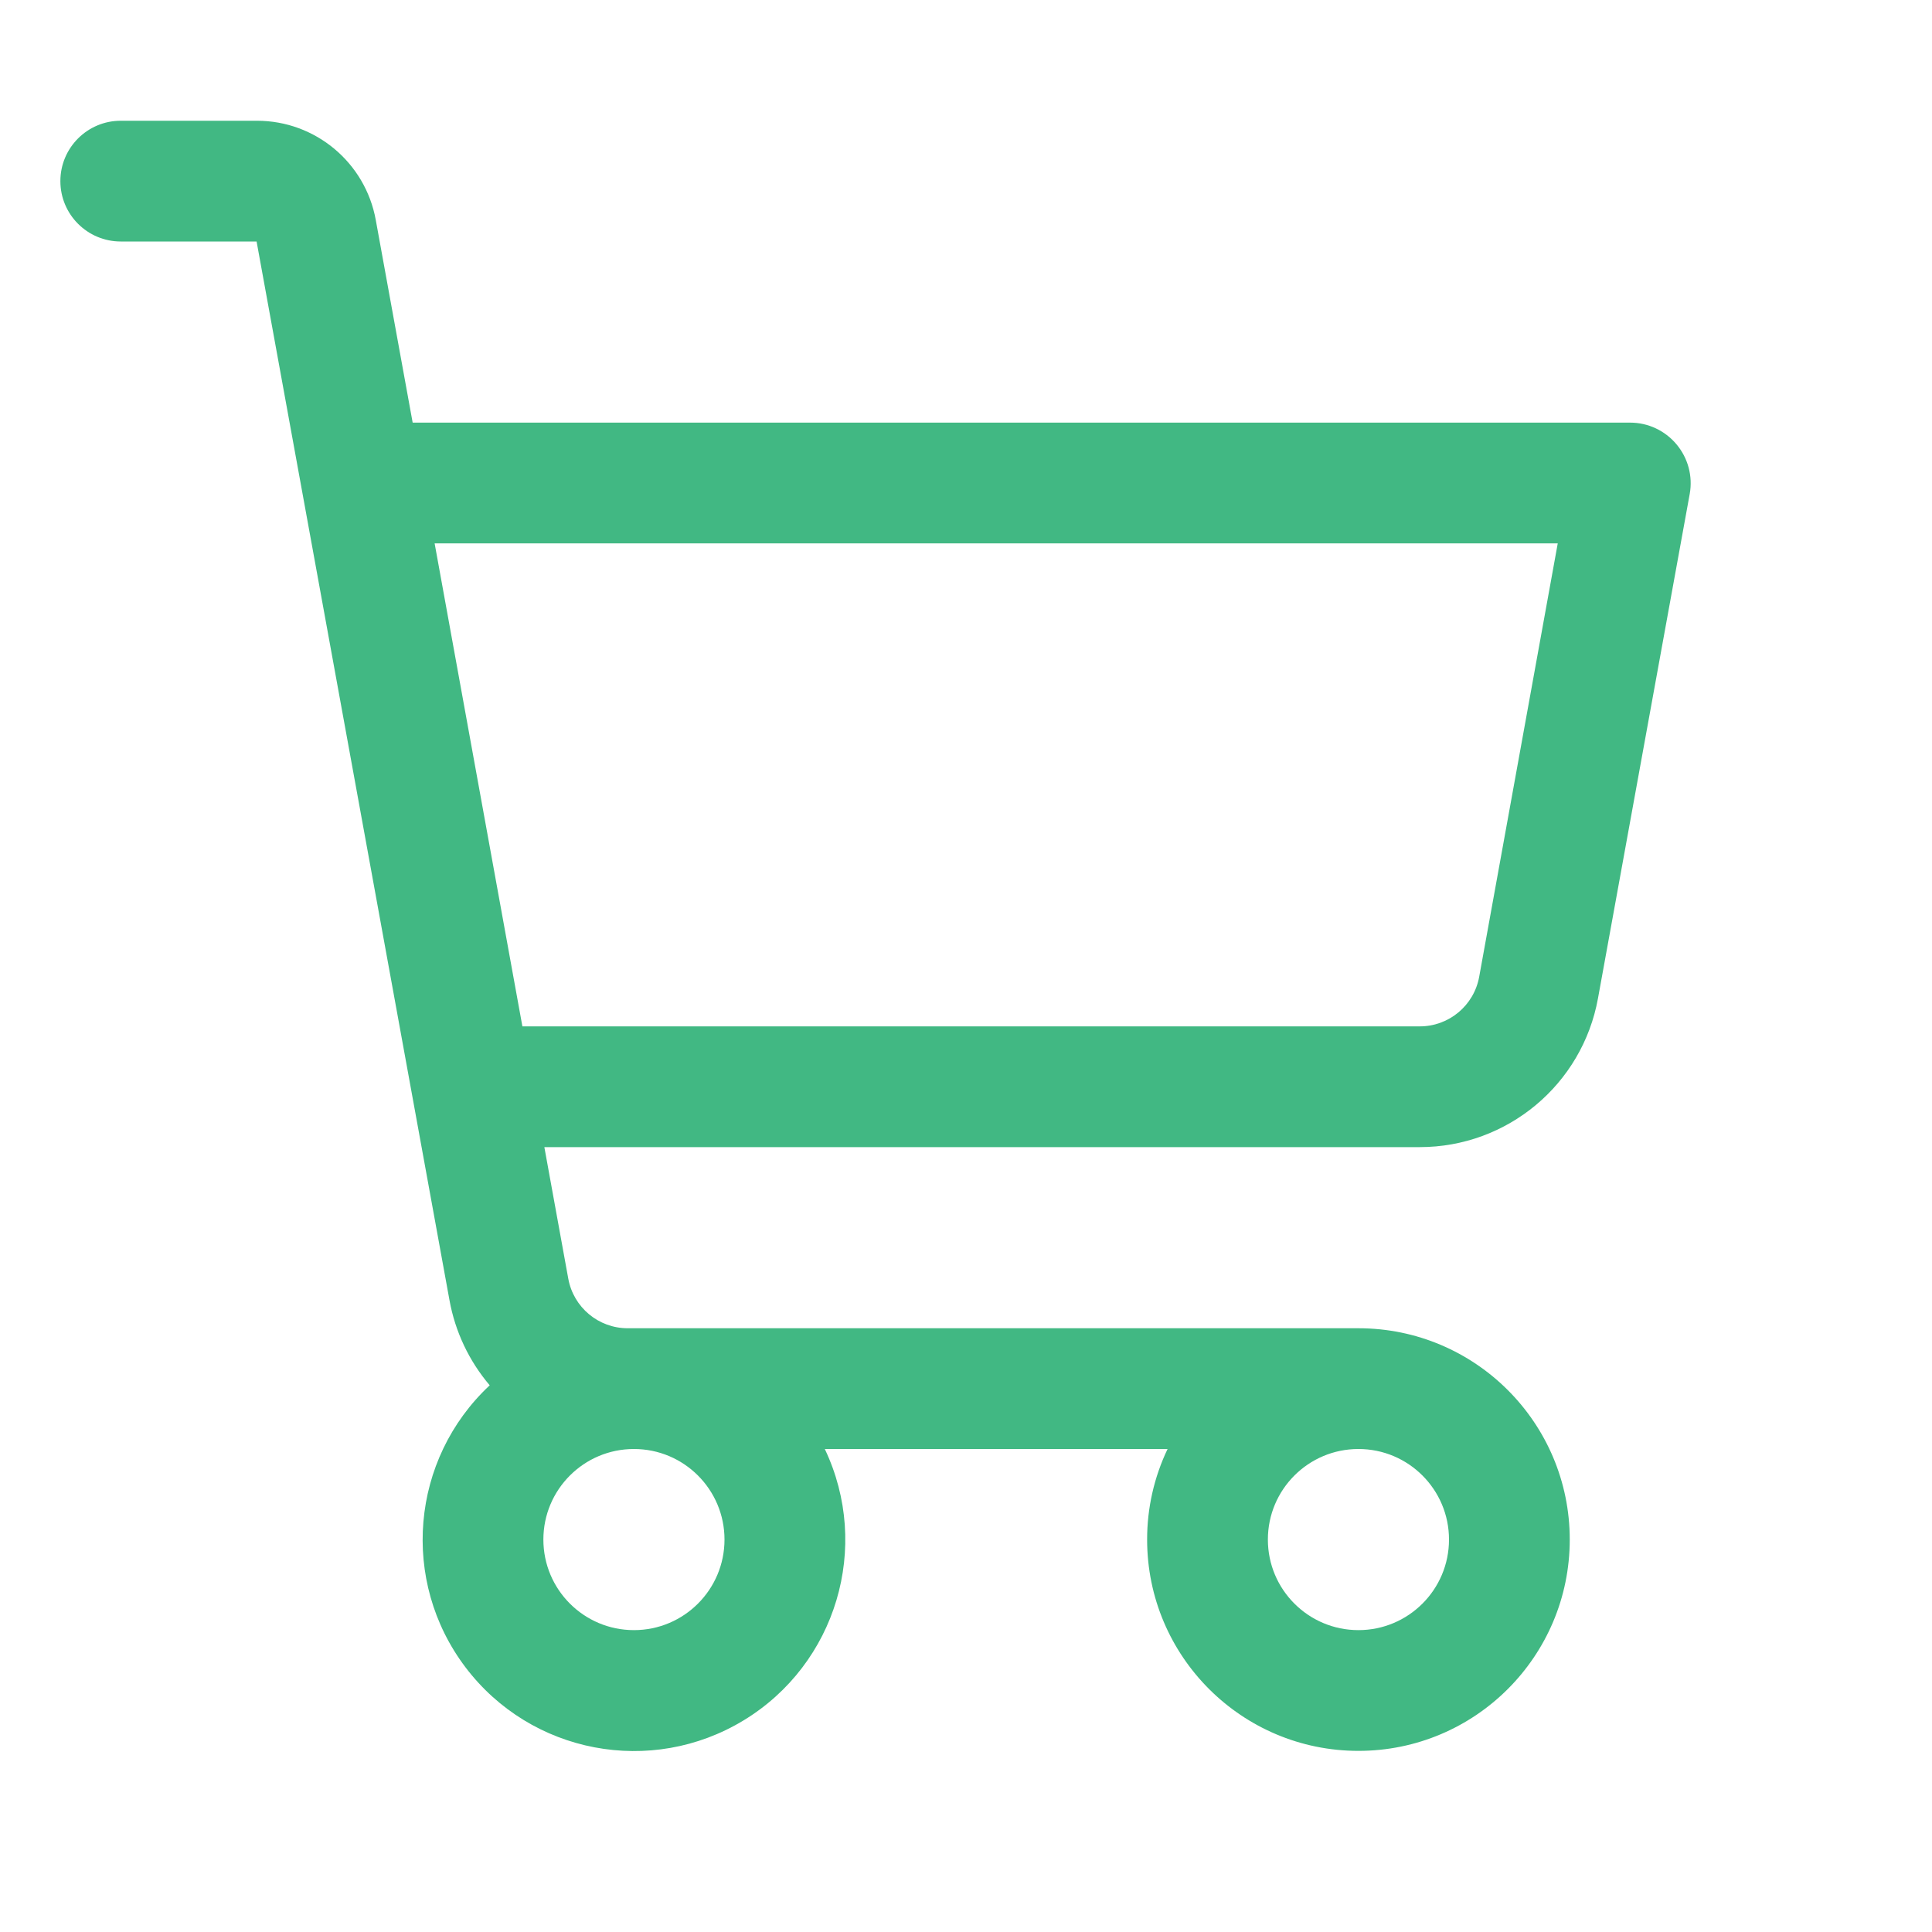
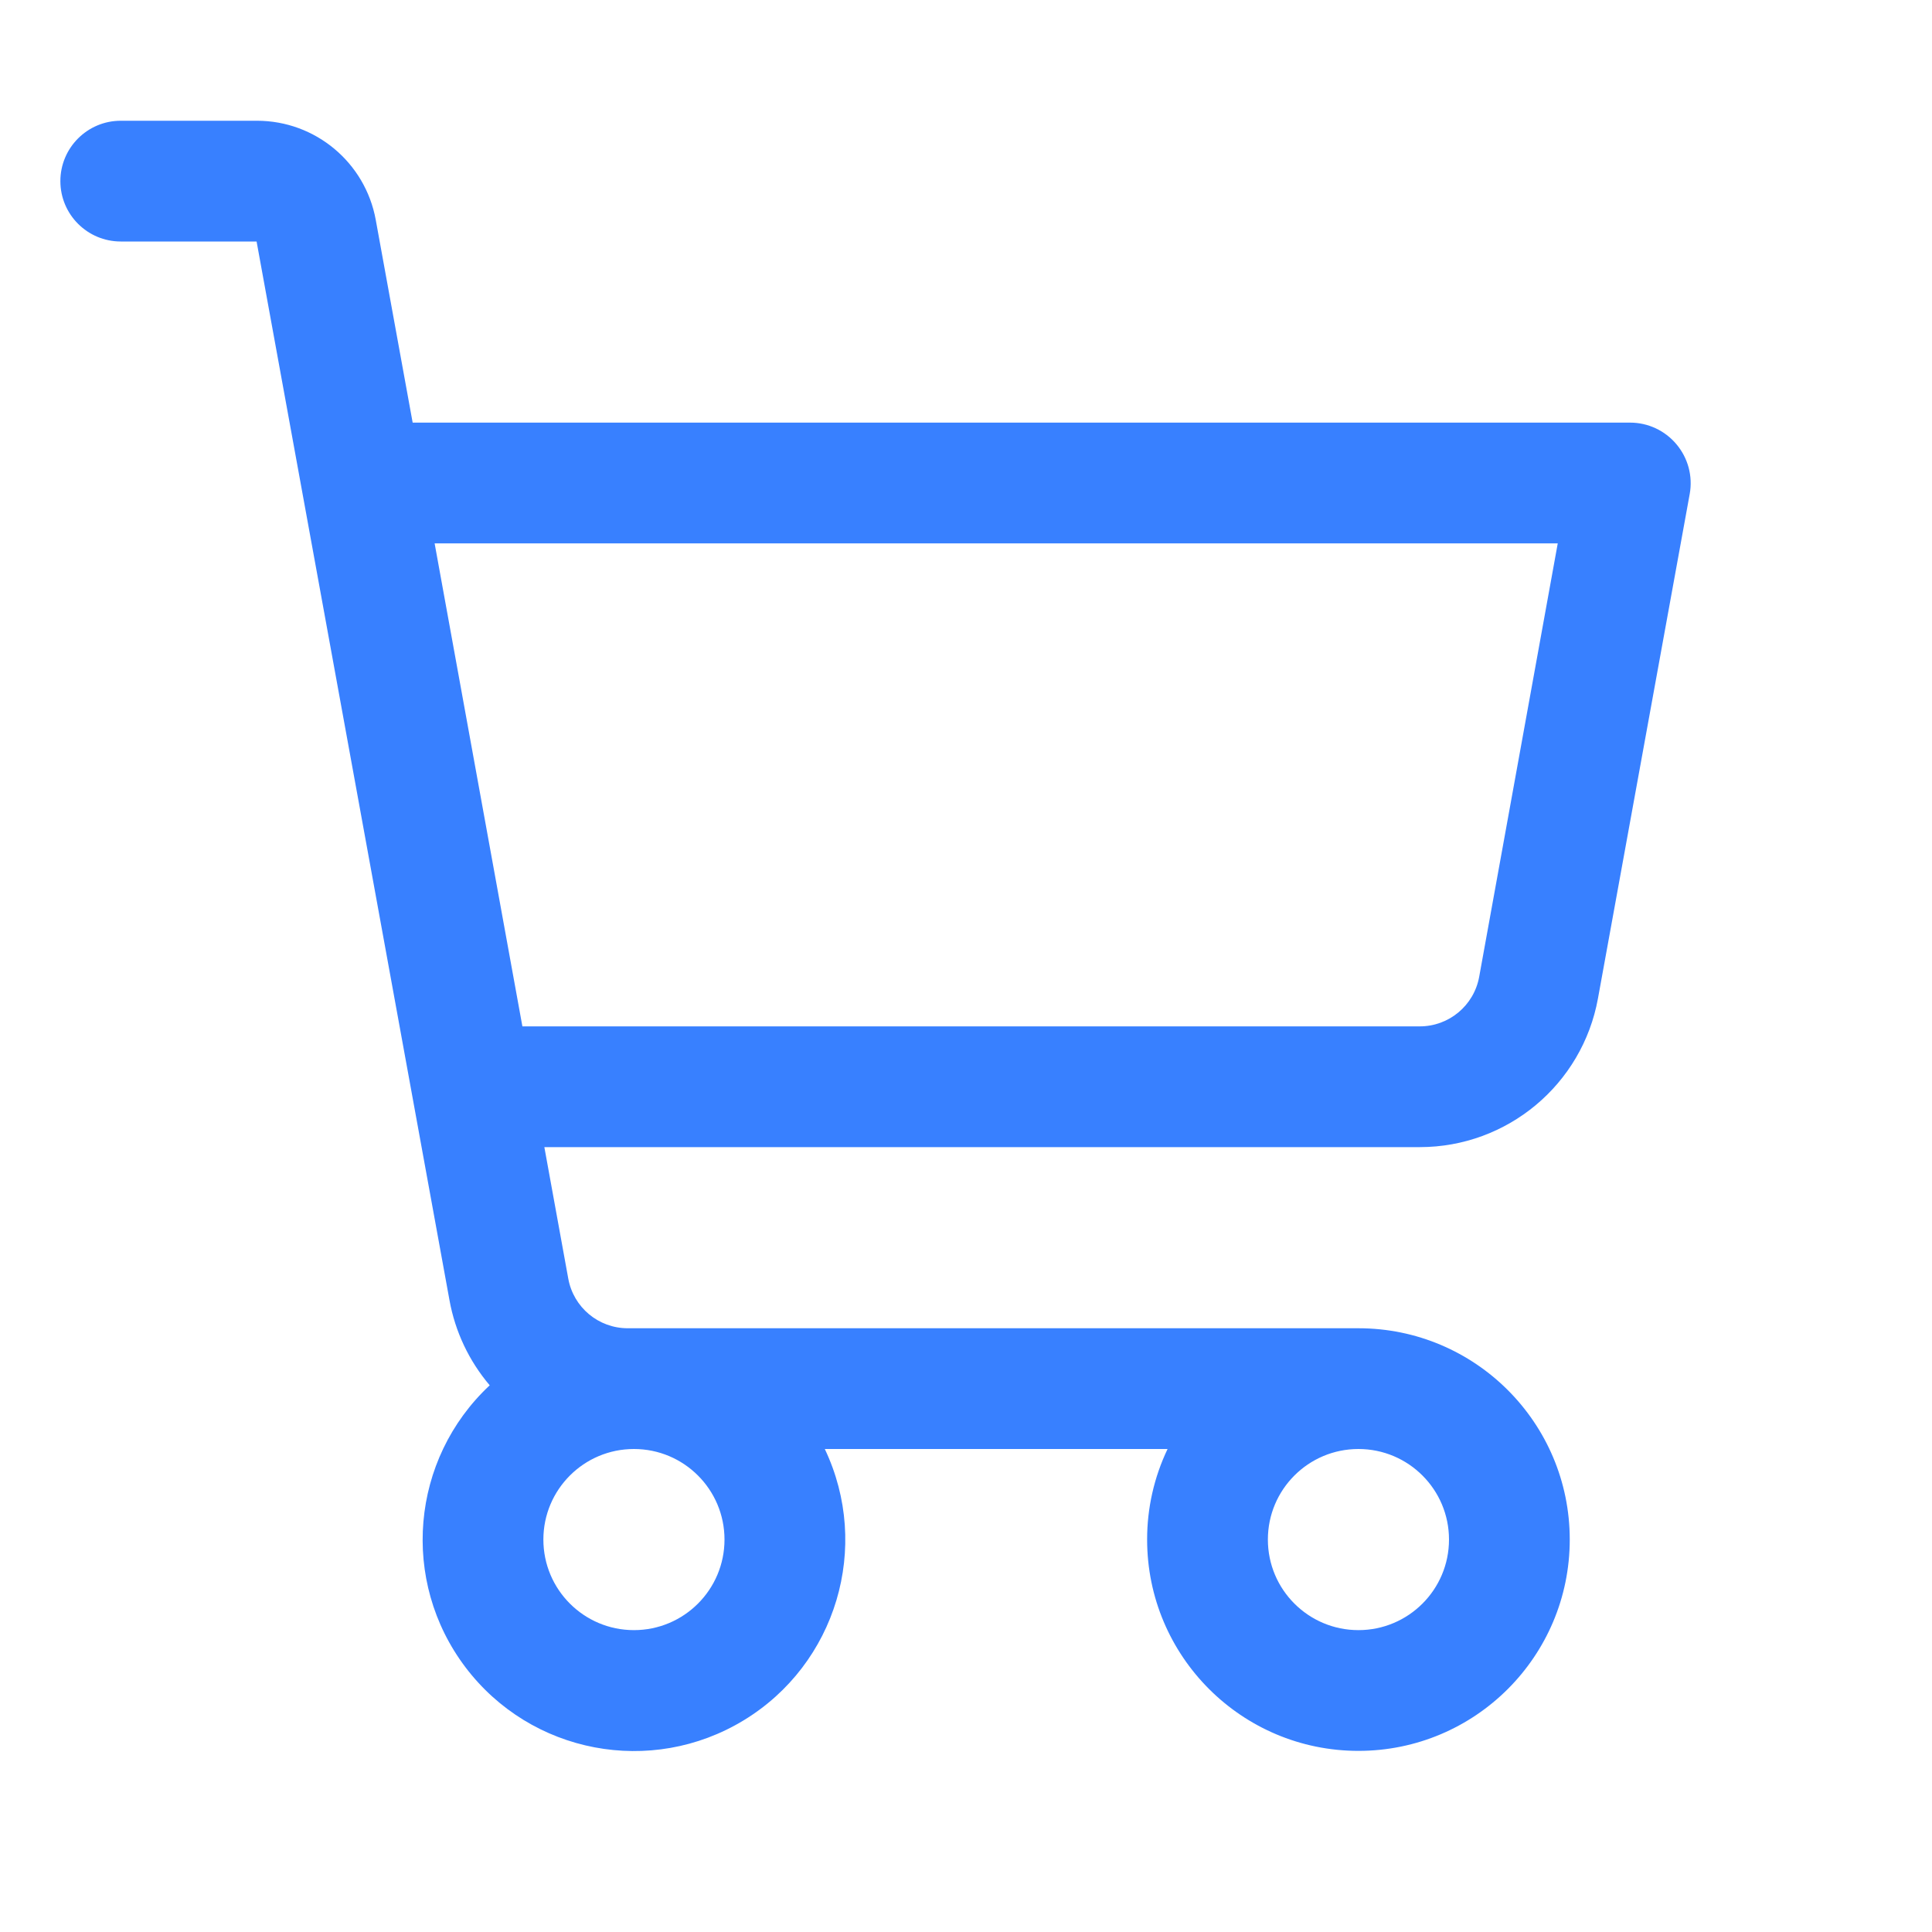
- <svg xmlns="http://www.w3.org/2000/svg" width="28" height="28" fill="#41b883" viewBox="0 0 256 256">
+ <svg xmlns="http://www.w3.org/2000/svg" width="28" height="28" fill="#3880ff" viewBox="0 0 256 256">
  <path d="M222.14,58.87A8,8,0,0,0,216,56H54.68L49.79,29.14A16,16,0,0,0,34.05,16H16a8,8,0,0,0,0,16h18L59.56,172.29a24,24,0,0,0,5.33,11.27,28,28,0,1,0,44.4,8.44h45.42A27.75,27.75,0,0,0,152,204a28,28,0,1,0,28-28H83.17a8,8,0,0,1-7.87-6.57L72.13,152h116a24,24,0,0,0,23.61-19.71l12.16-66.86A8,8,0,0,0,222.14,58.87ZM96,204a12,12,0,1,1-12-12A12,12,0,0,1,96,204Zm96,0a12,12,0,1,1-12-12A12,12,0,0,1,192,204Zm4-74.57A8,8,0,0,1,188.1,136H69.22L57.59,72H206.41Z" />
</svg>
